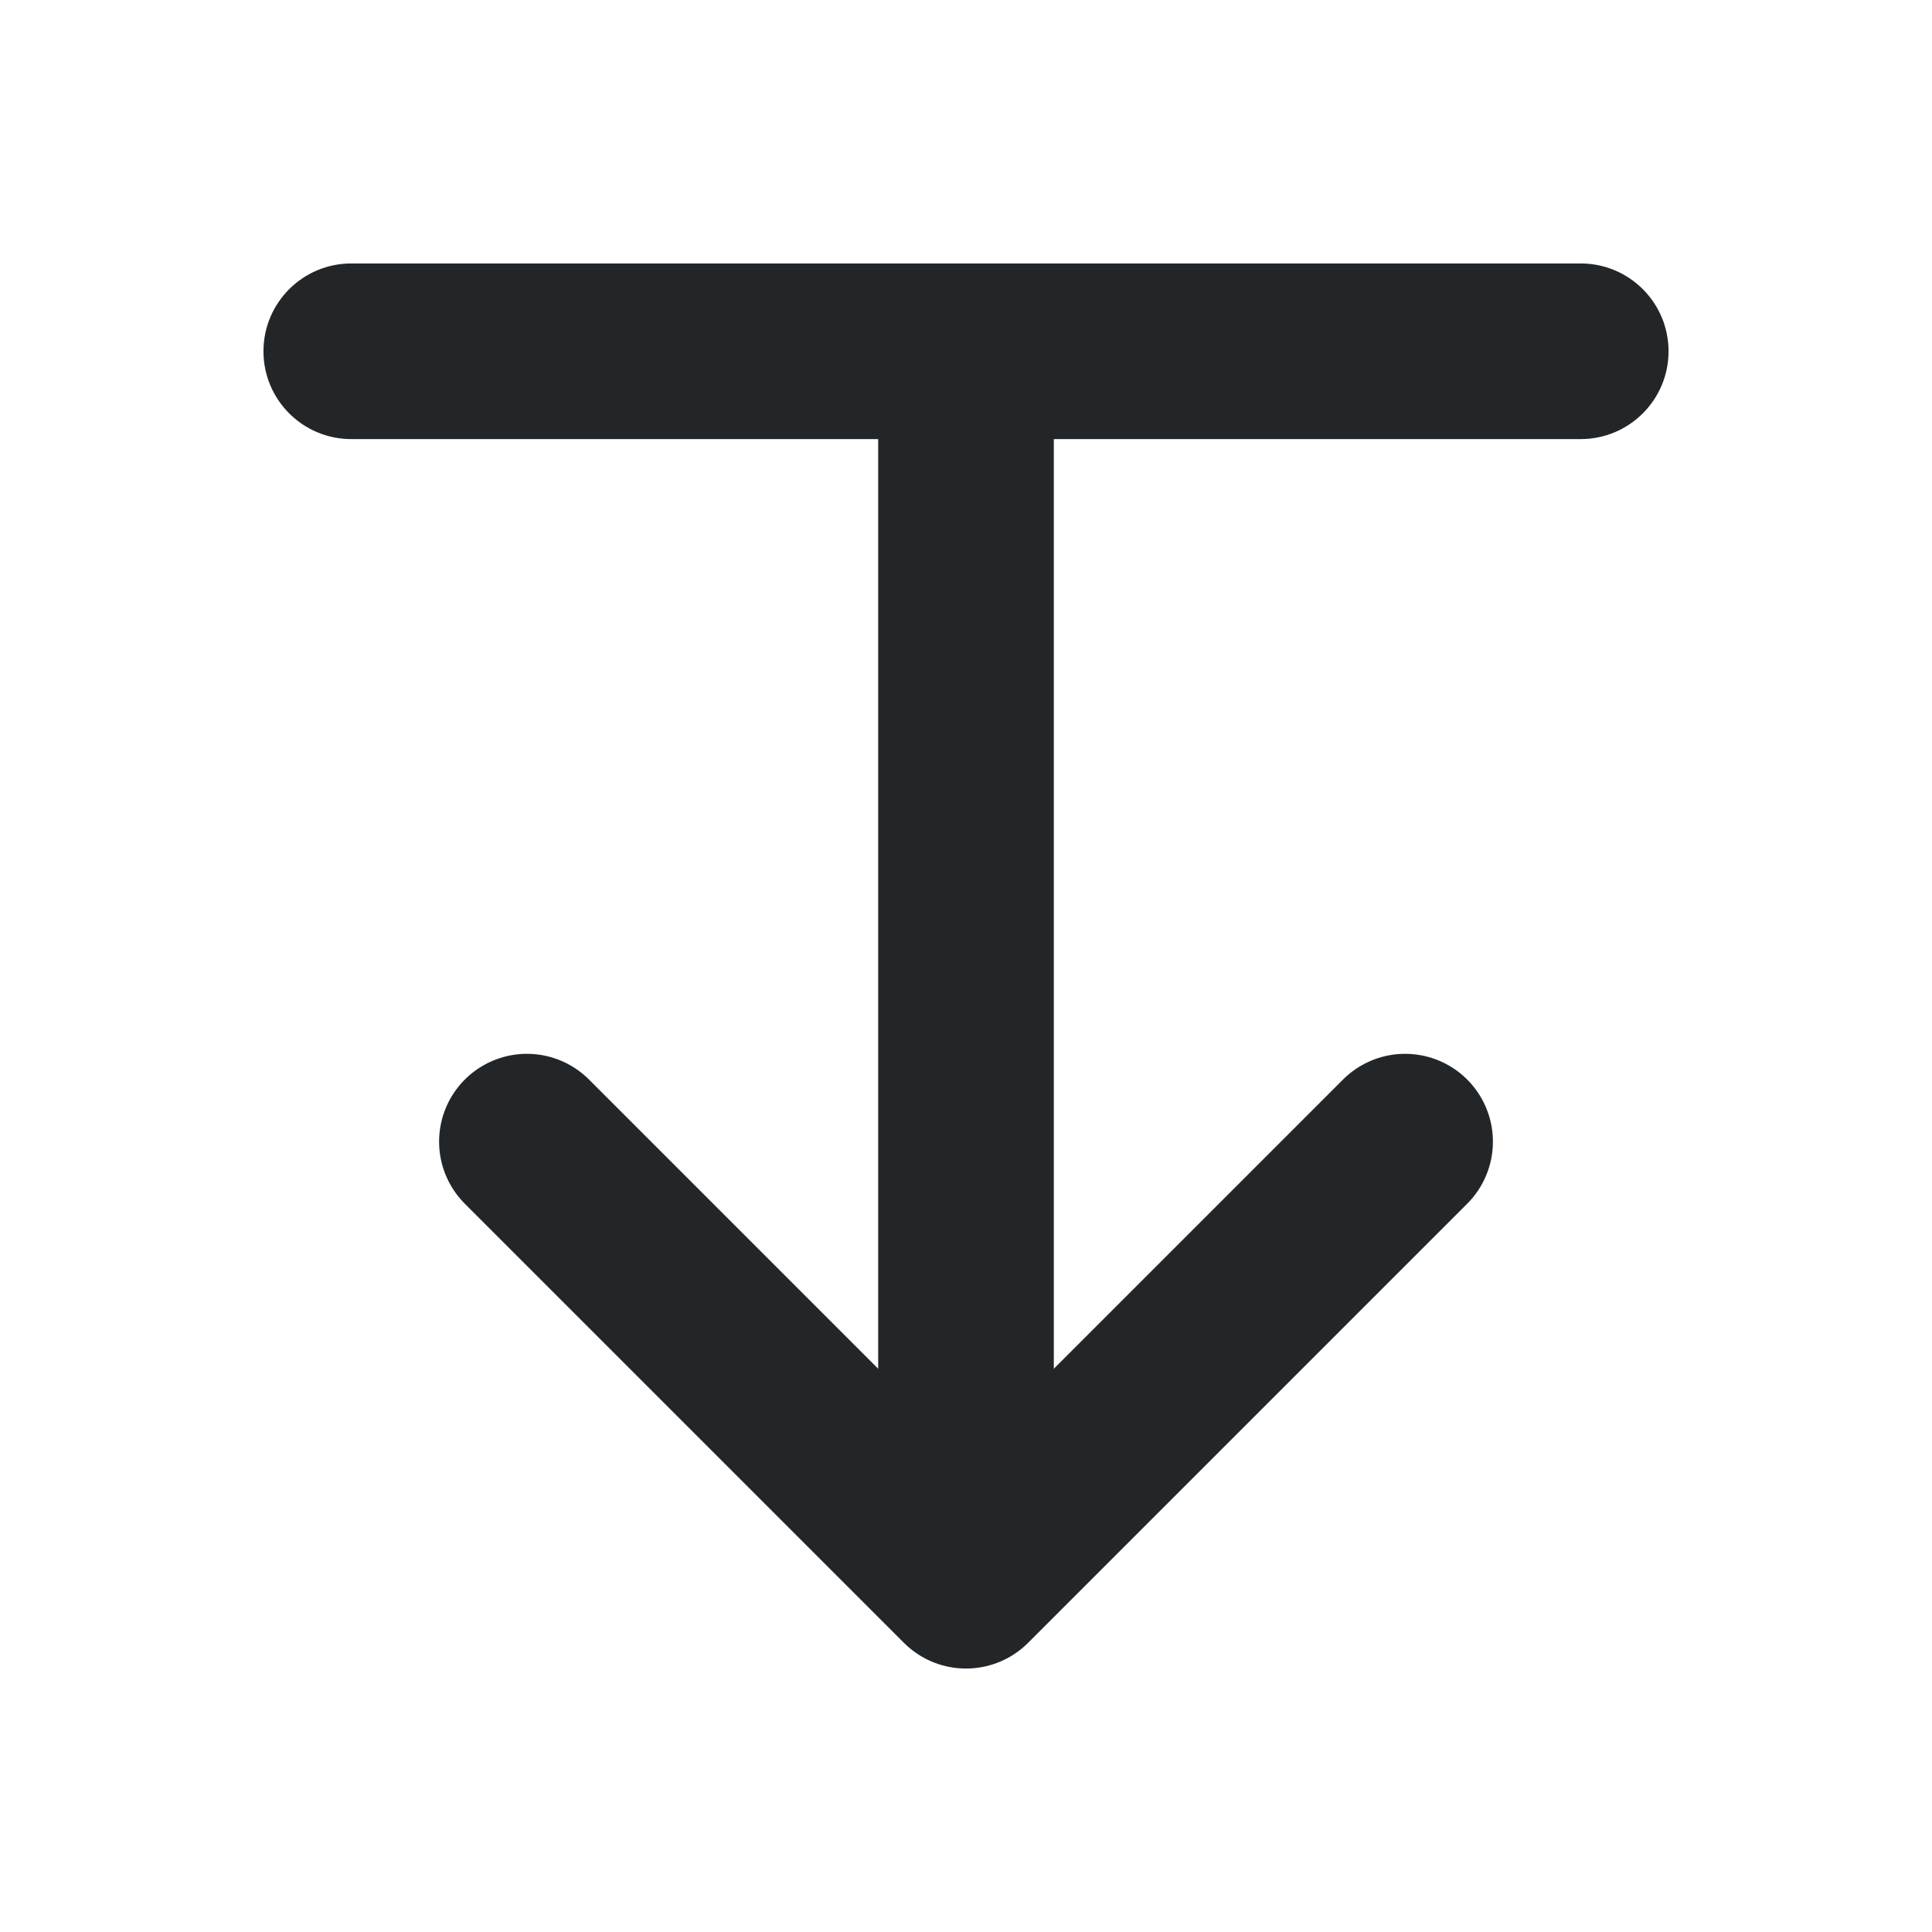
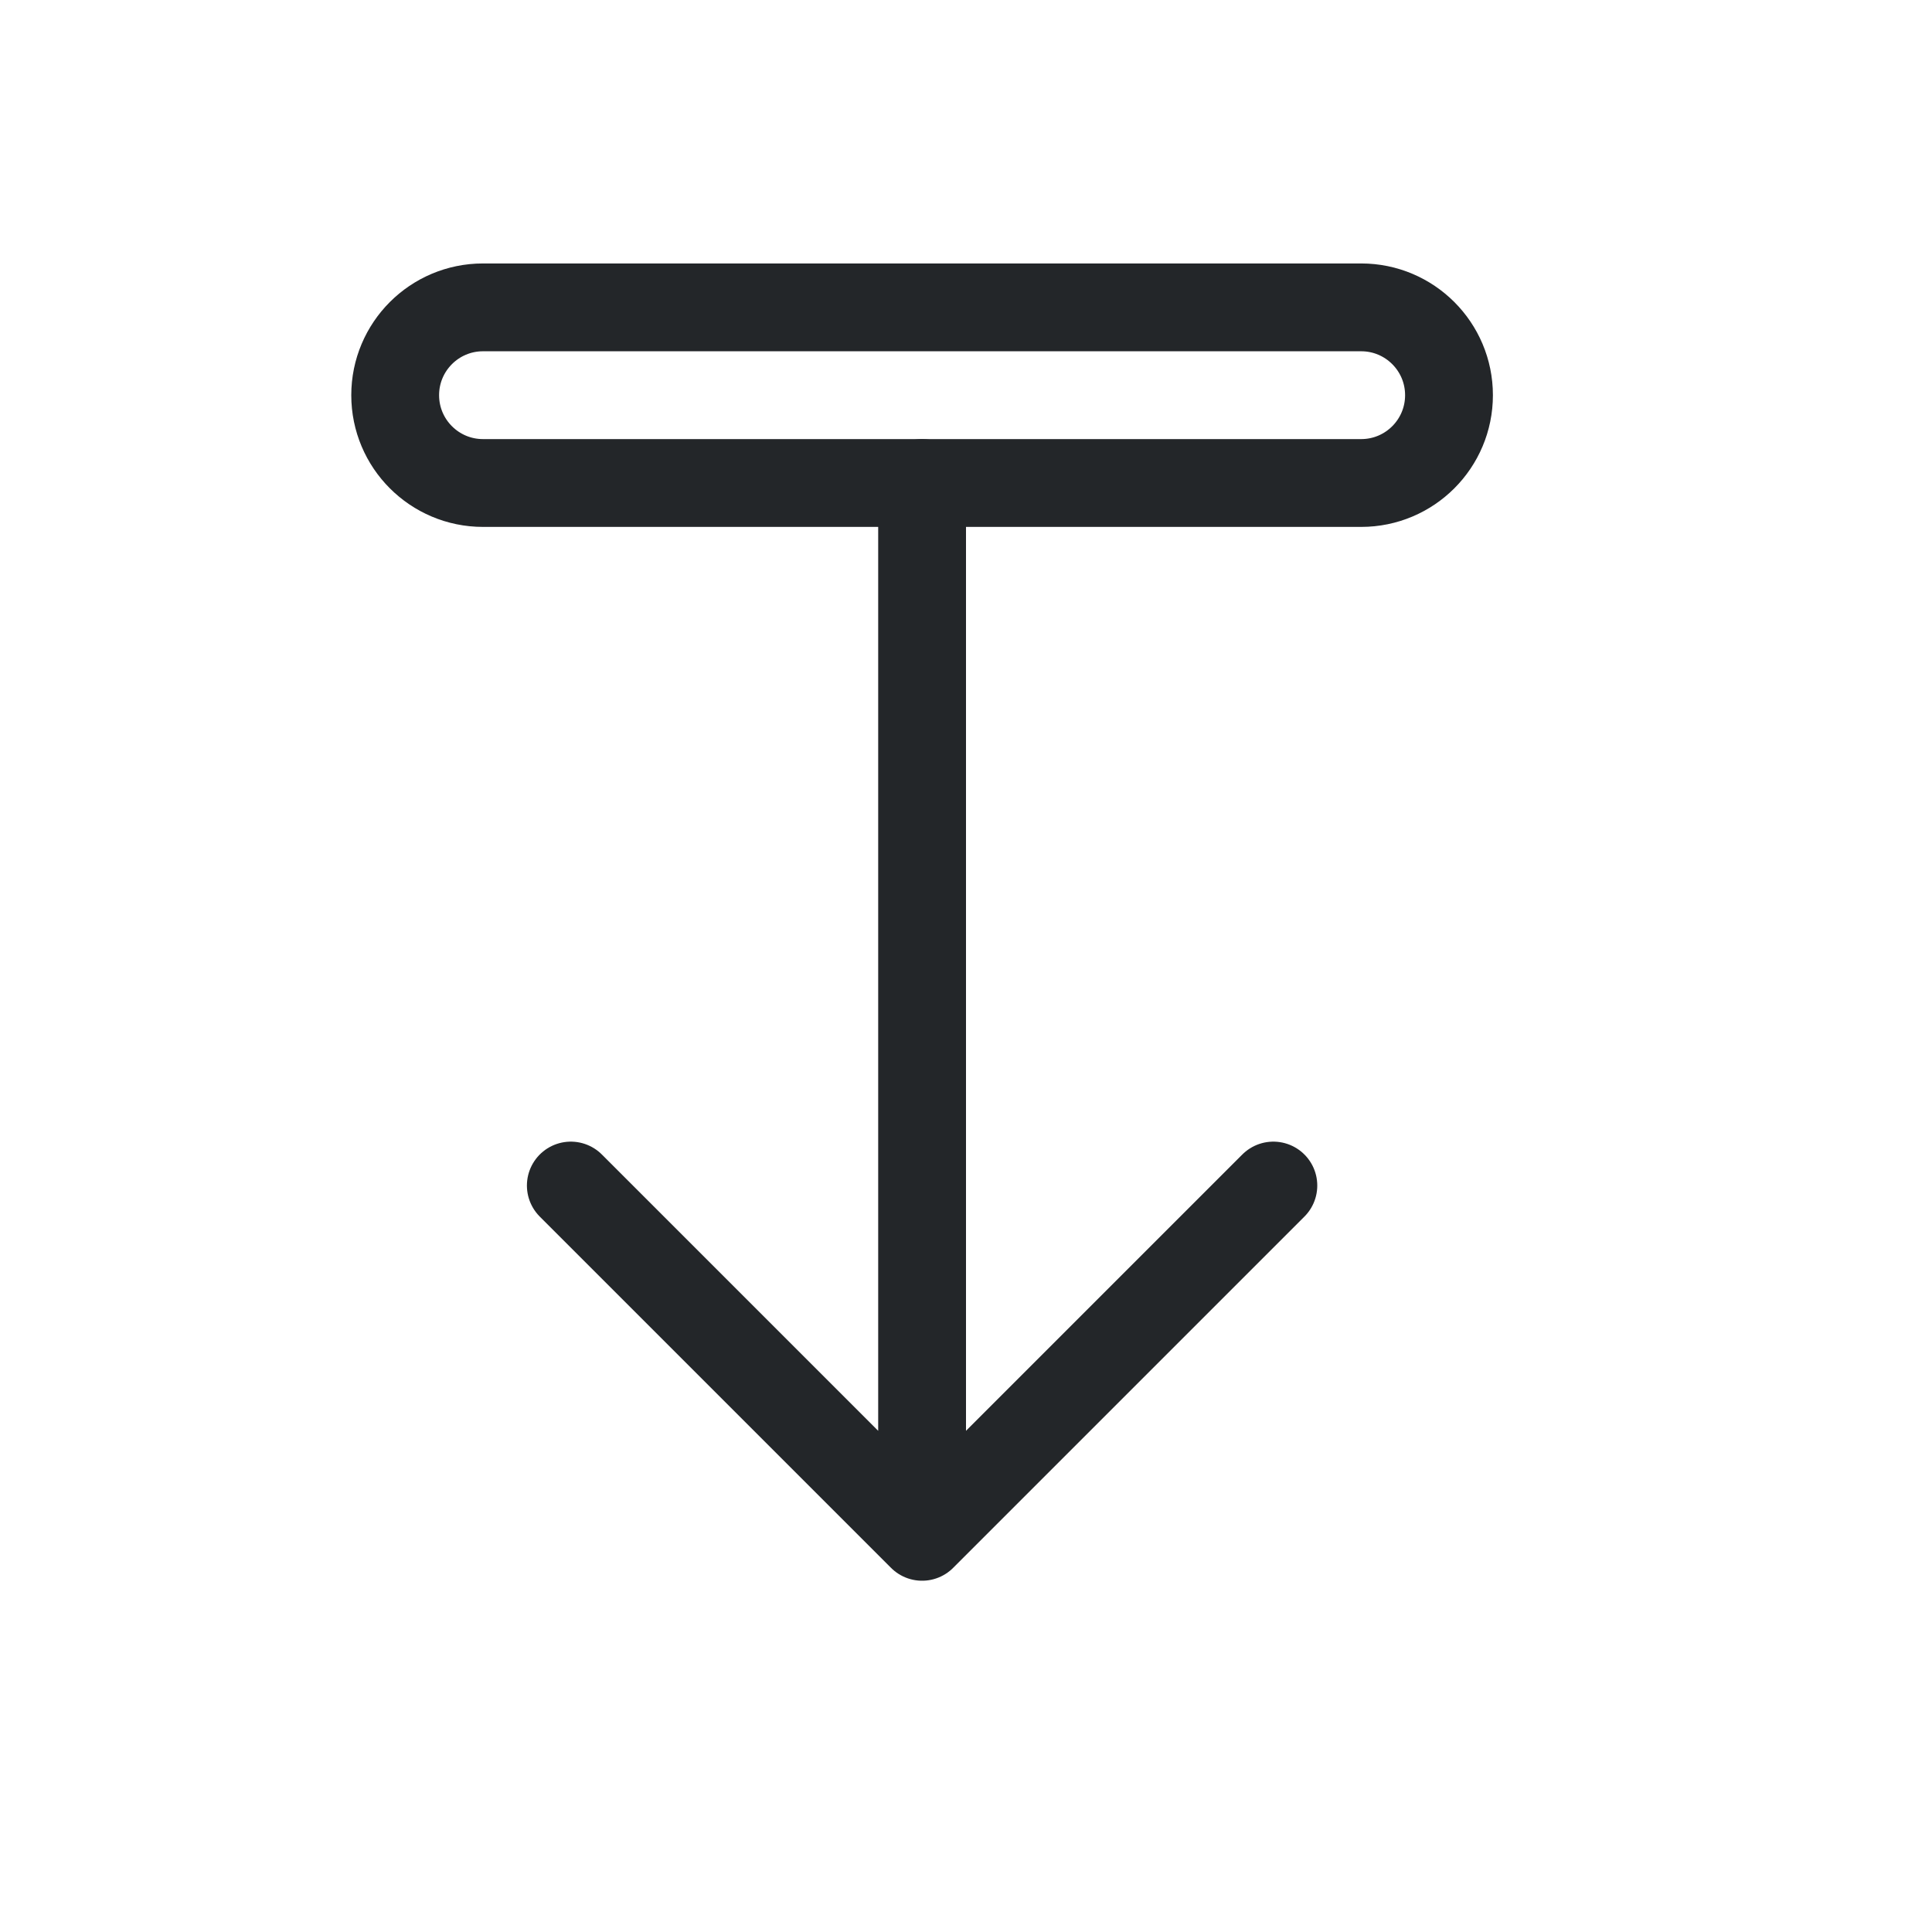
<svg xmlns="http://www.w3.org/2000/svg" viewBox="0 0 22 22" width="22" height="22">
  <style id="current-color-scheme">.ColorScheme-Text{color:#232629;}</style>
  <g class="ColorScheme-Text">
-     <rect x="10" y="4" width="2" height="14" fill="currentColor" />
-     <path d="M6 13 L11 18 L16 13" fill="none" stroke="currentColor" stroke-width="2" stroke-linecap="round" stroke-linejoin="round" />
-     <rect x="3" y="3" width="16" height="2" rx="1" fill="currentColor" />
+     <rect x="4.5" y="3.5" width="12" height="2" rx="1" fill="none" stroke="currentColor" stroke-width="1" stroke-linecap="round" stroke-linejoin="round" />
+     <path d="M10.5 5.5V17.5M6.5 13.5L10.5 17.5L14.5 13.5" fill="none" stroke="currentColor" stroke-width="1" stroke-linecap="round" stroke-linejoin="round" />
  </g>
</svg>
